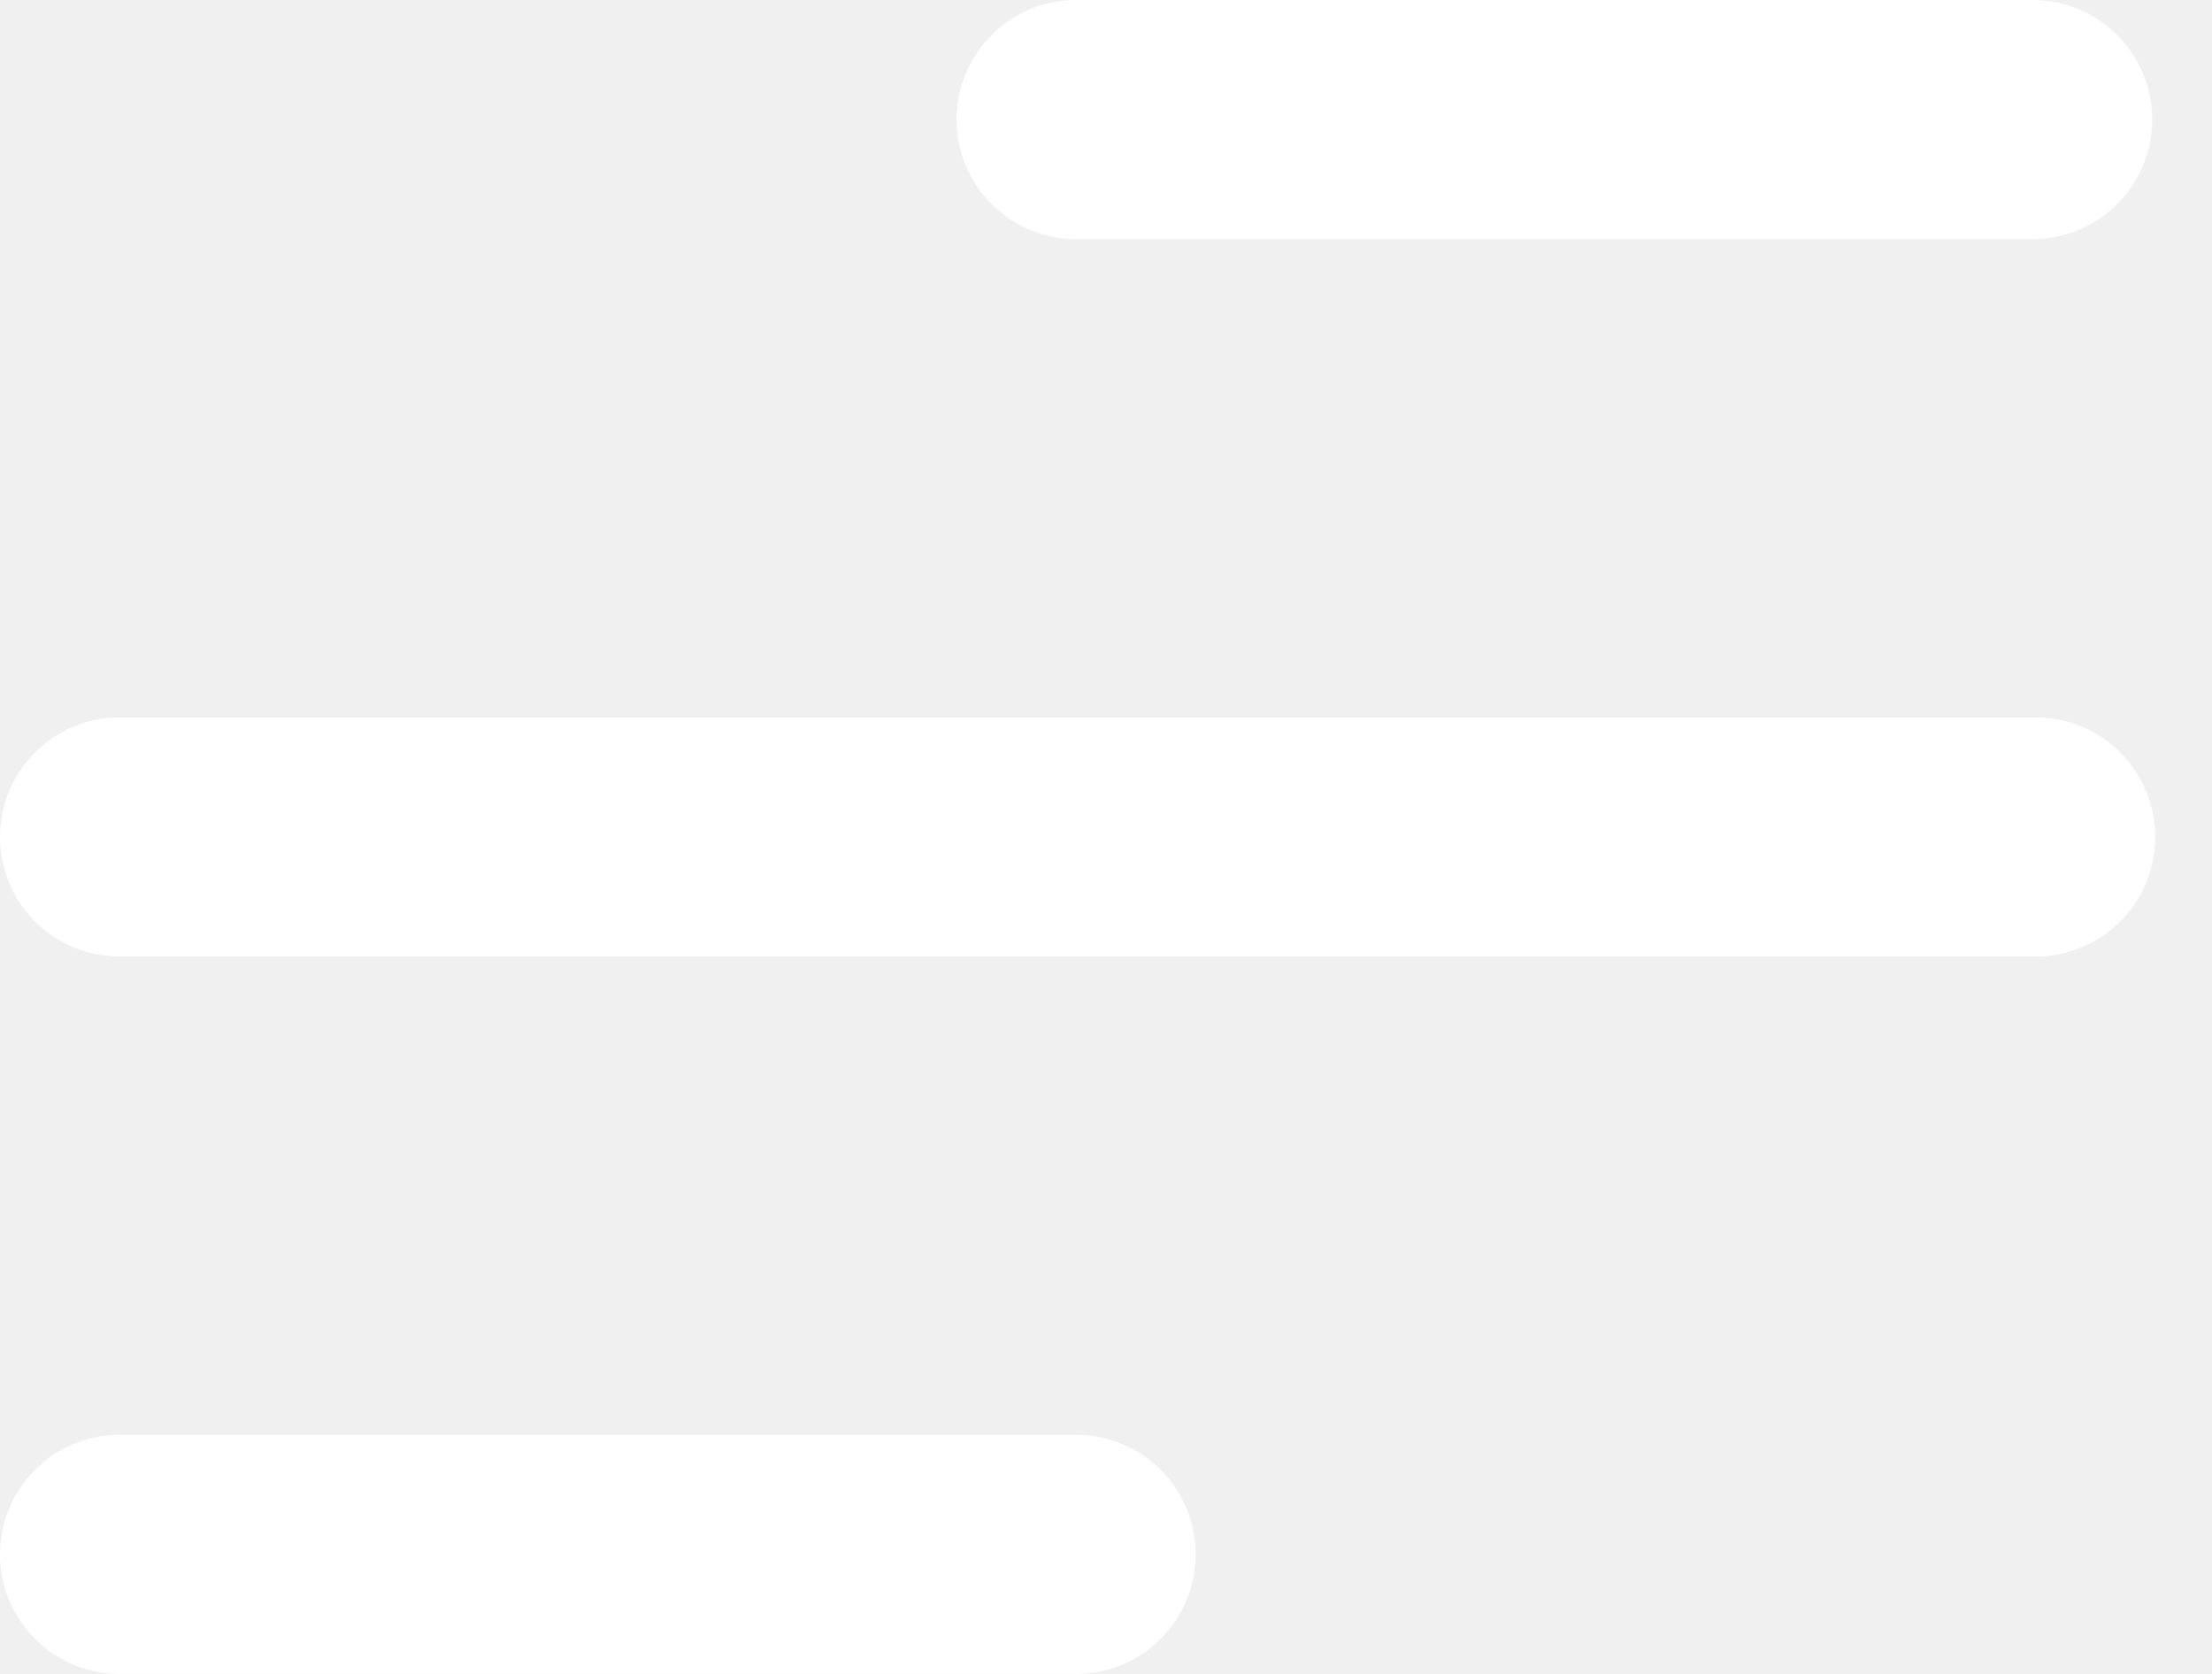
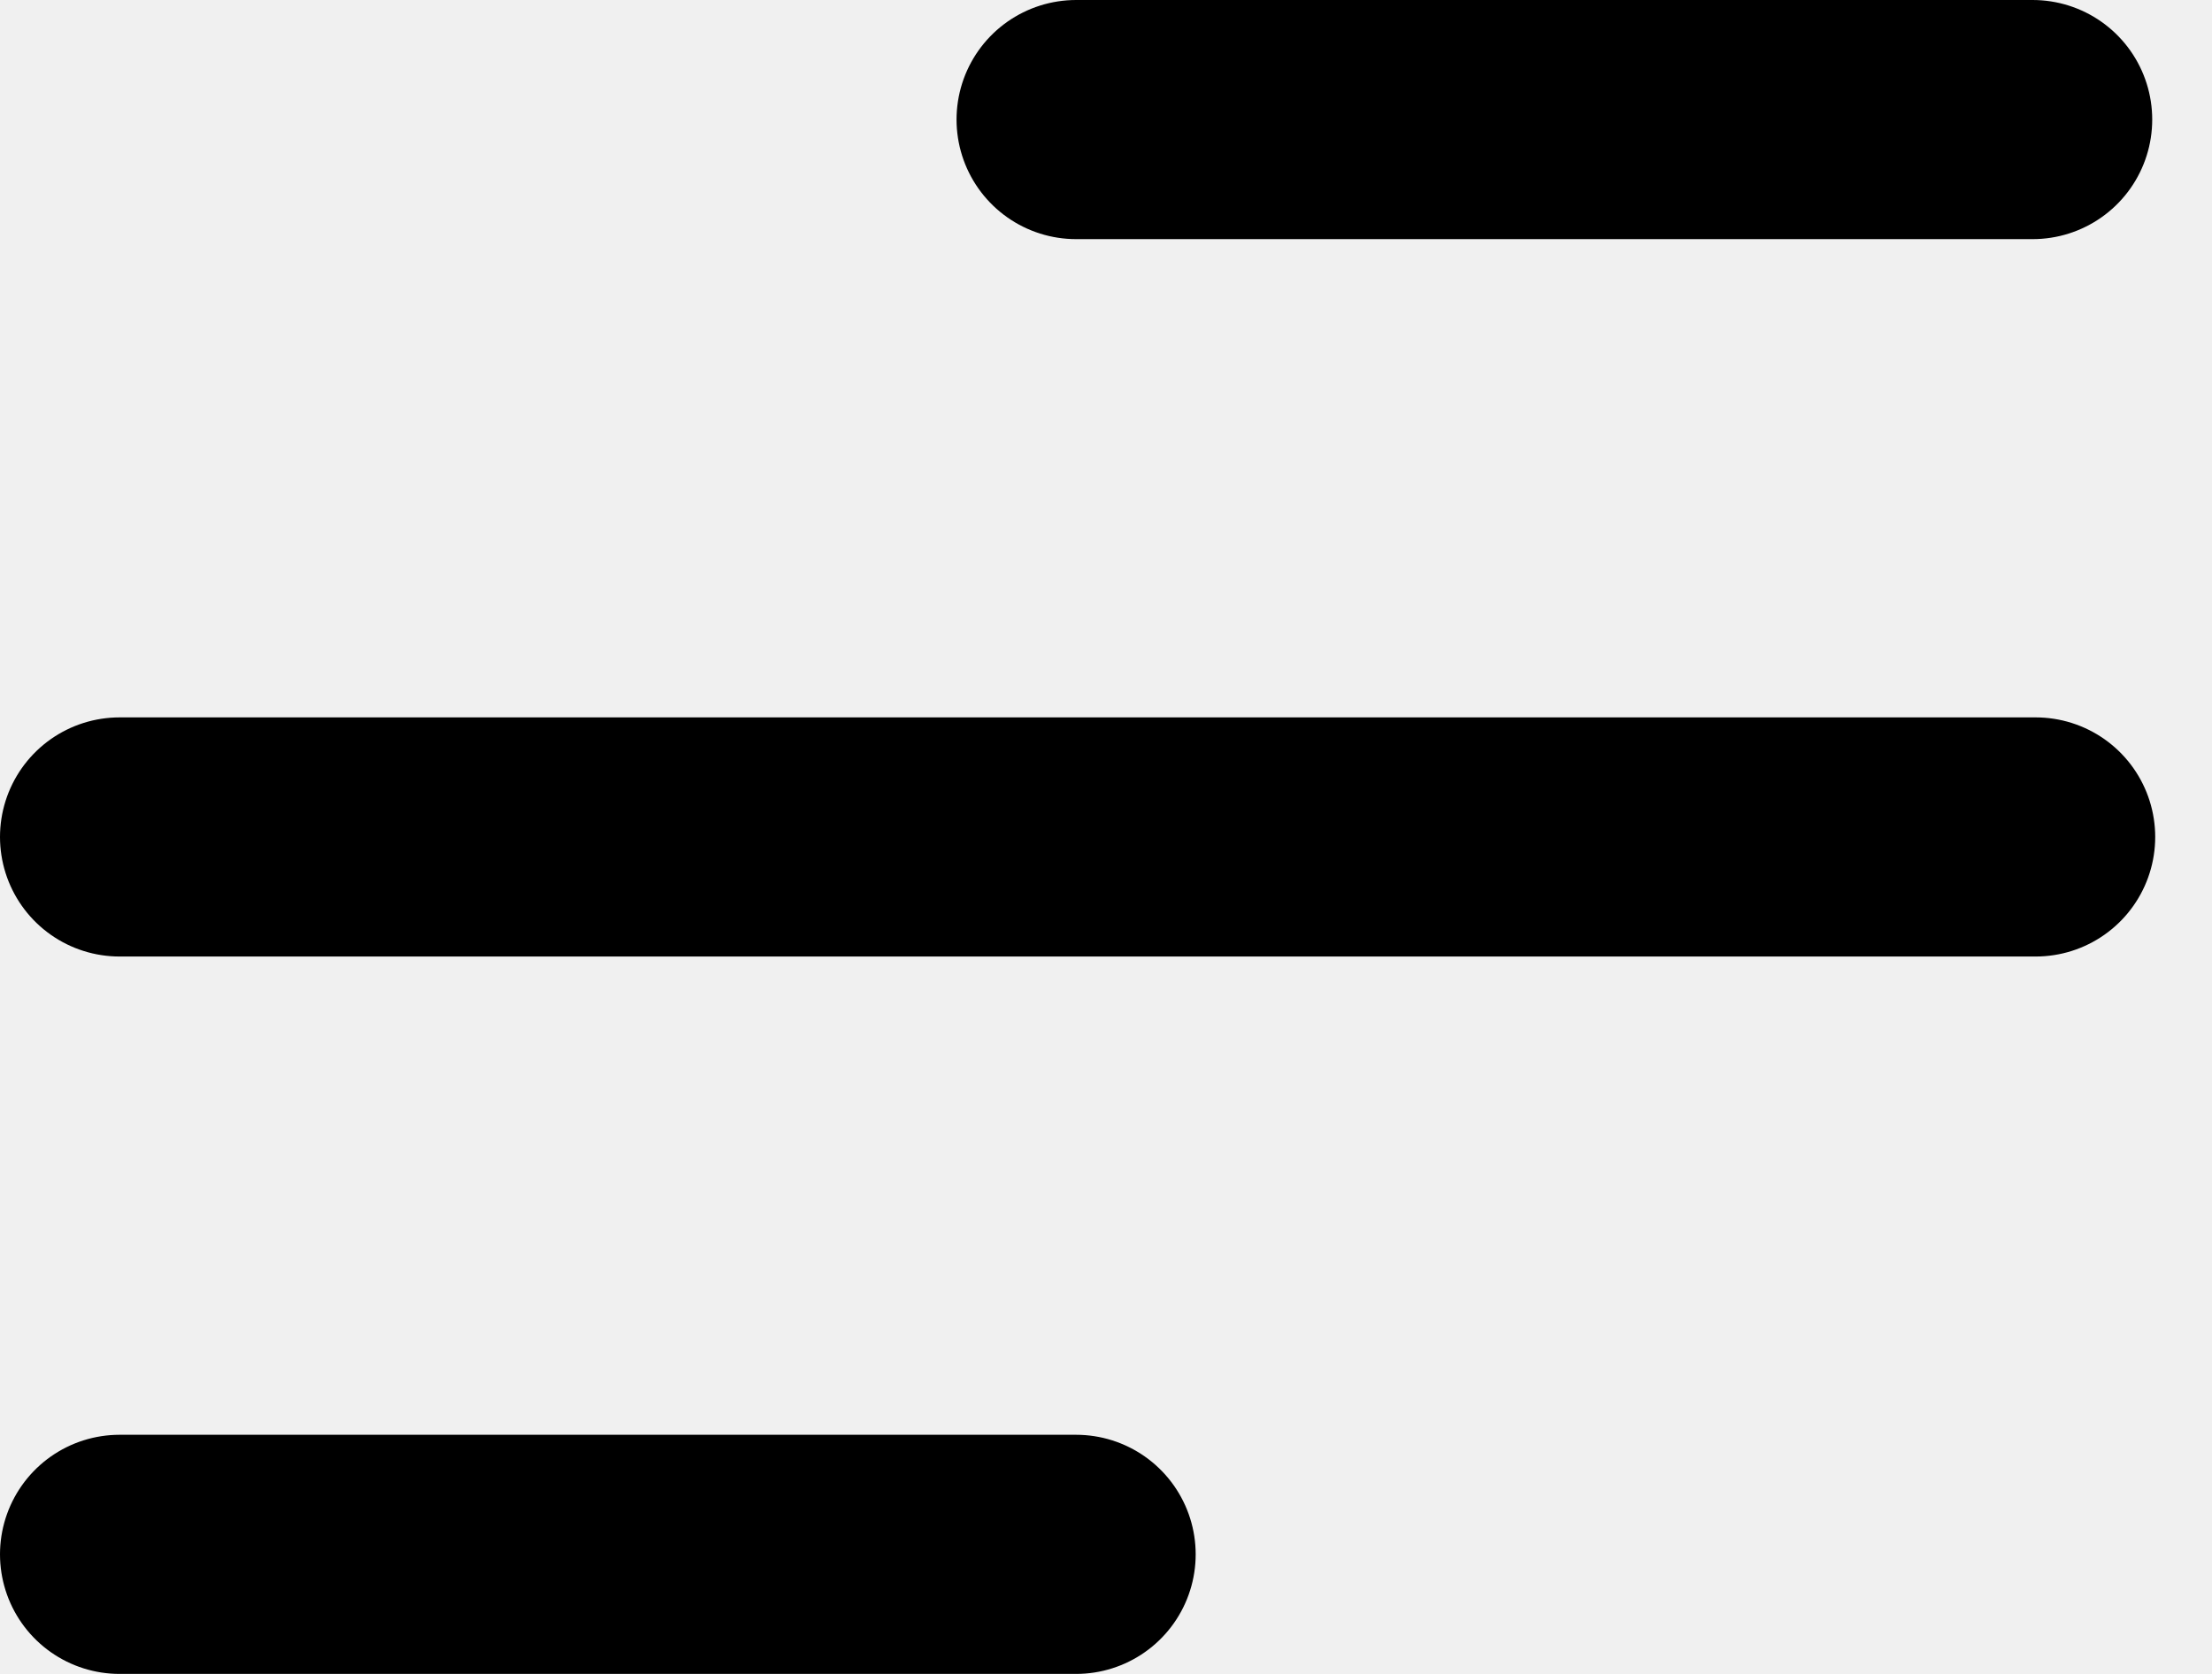
<svg xmlns="http://www.w3.org/2000/svg" width="37" height="28" viewBox="0 0 37 28" fill="none">
-   <path d="M2 14H34.05" stroke="white" stroke-width="4" stroke-miterlimit="10" stroke-linecap="round" />
-   <path d="M18 2H34" stroke="white" stroke-width="4" stroke-miterlimit="10" stroke-linecap="round" />
-   <path d="M2 26H18" stroke="white" stroke-width="4" stroke-miterlimit="10" stroke-linecap="round" />
+   <path d="M2 14H34.05" stroke="black" stroke-width="4" stroke-miterlimit="10" stroke-linecap="round" />
+   <path d="M18 2H34" stroke="black" stroke-width="4" stroke-miterlimit="10" stroke-linecap="round" />
+   <path d="M2 26H18" stroke="black" stroke-width="4" stroke-miterlimit="10" stroke-linecap="round" />
</svg>
